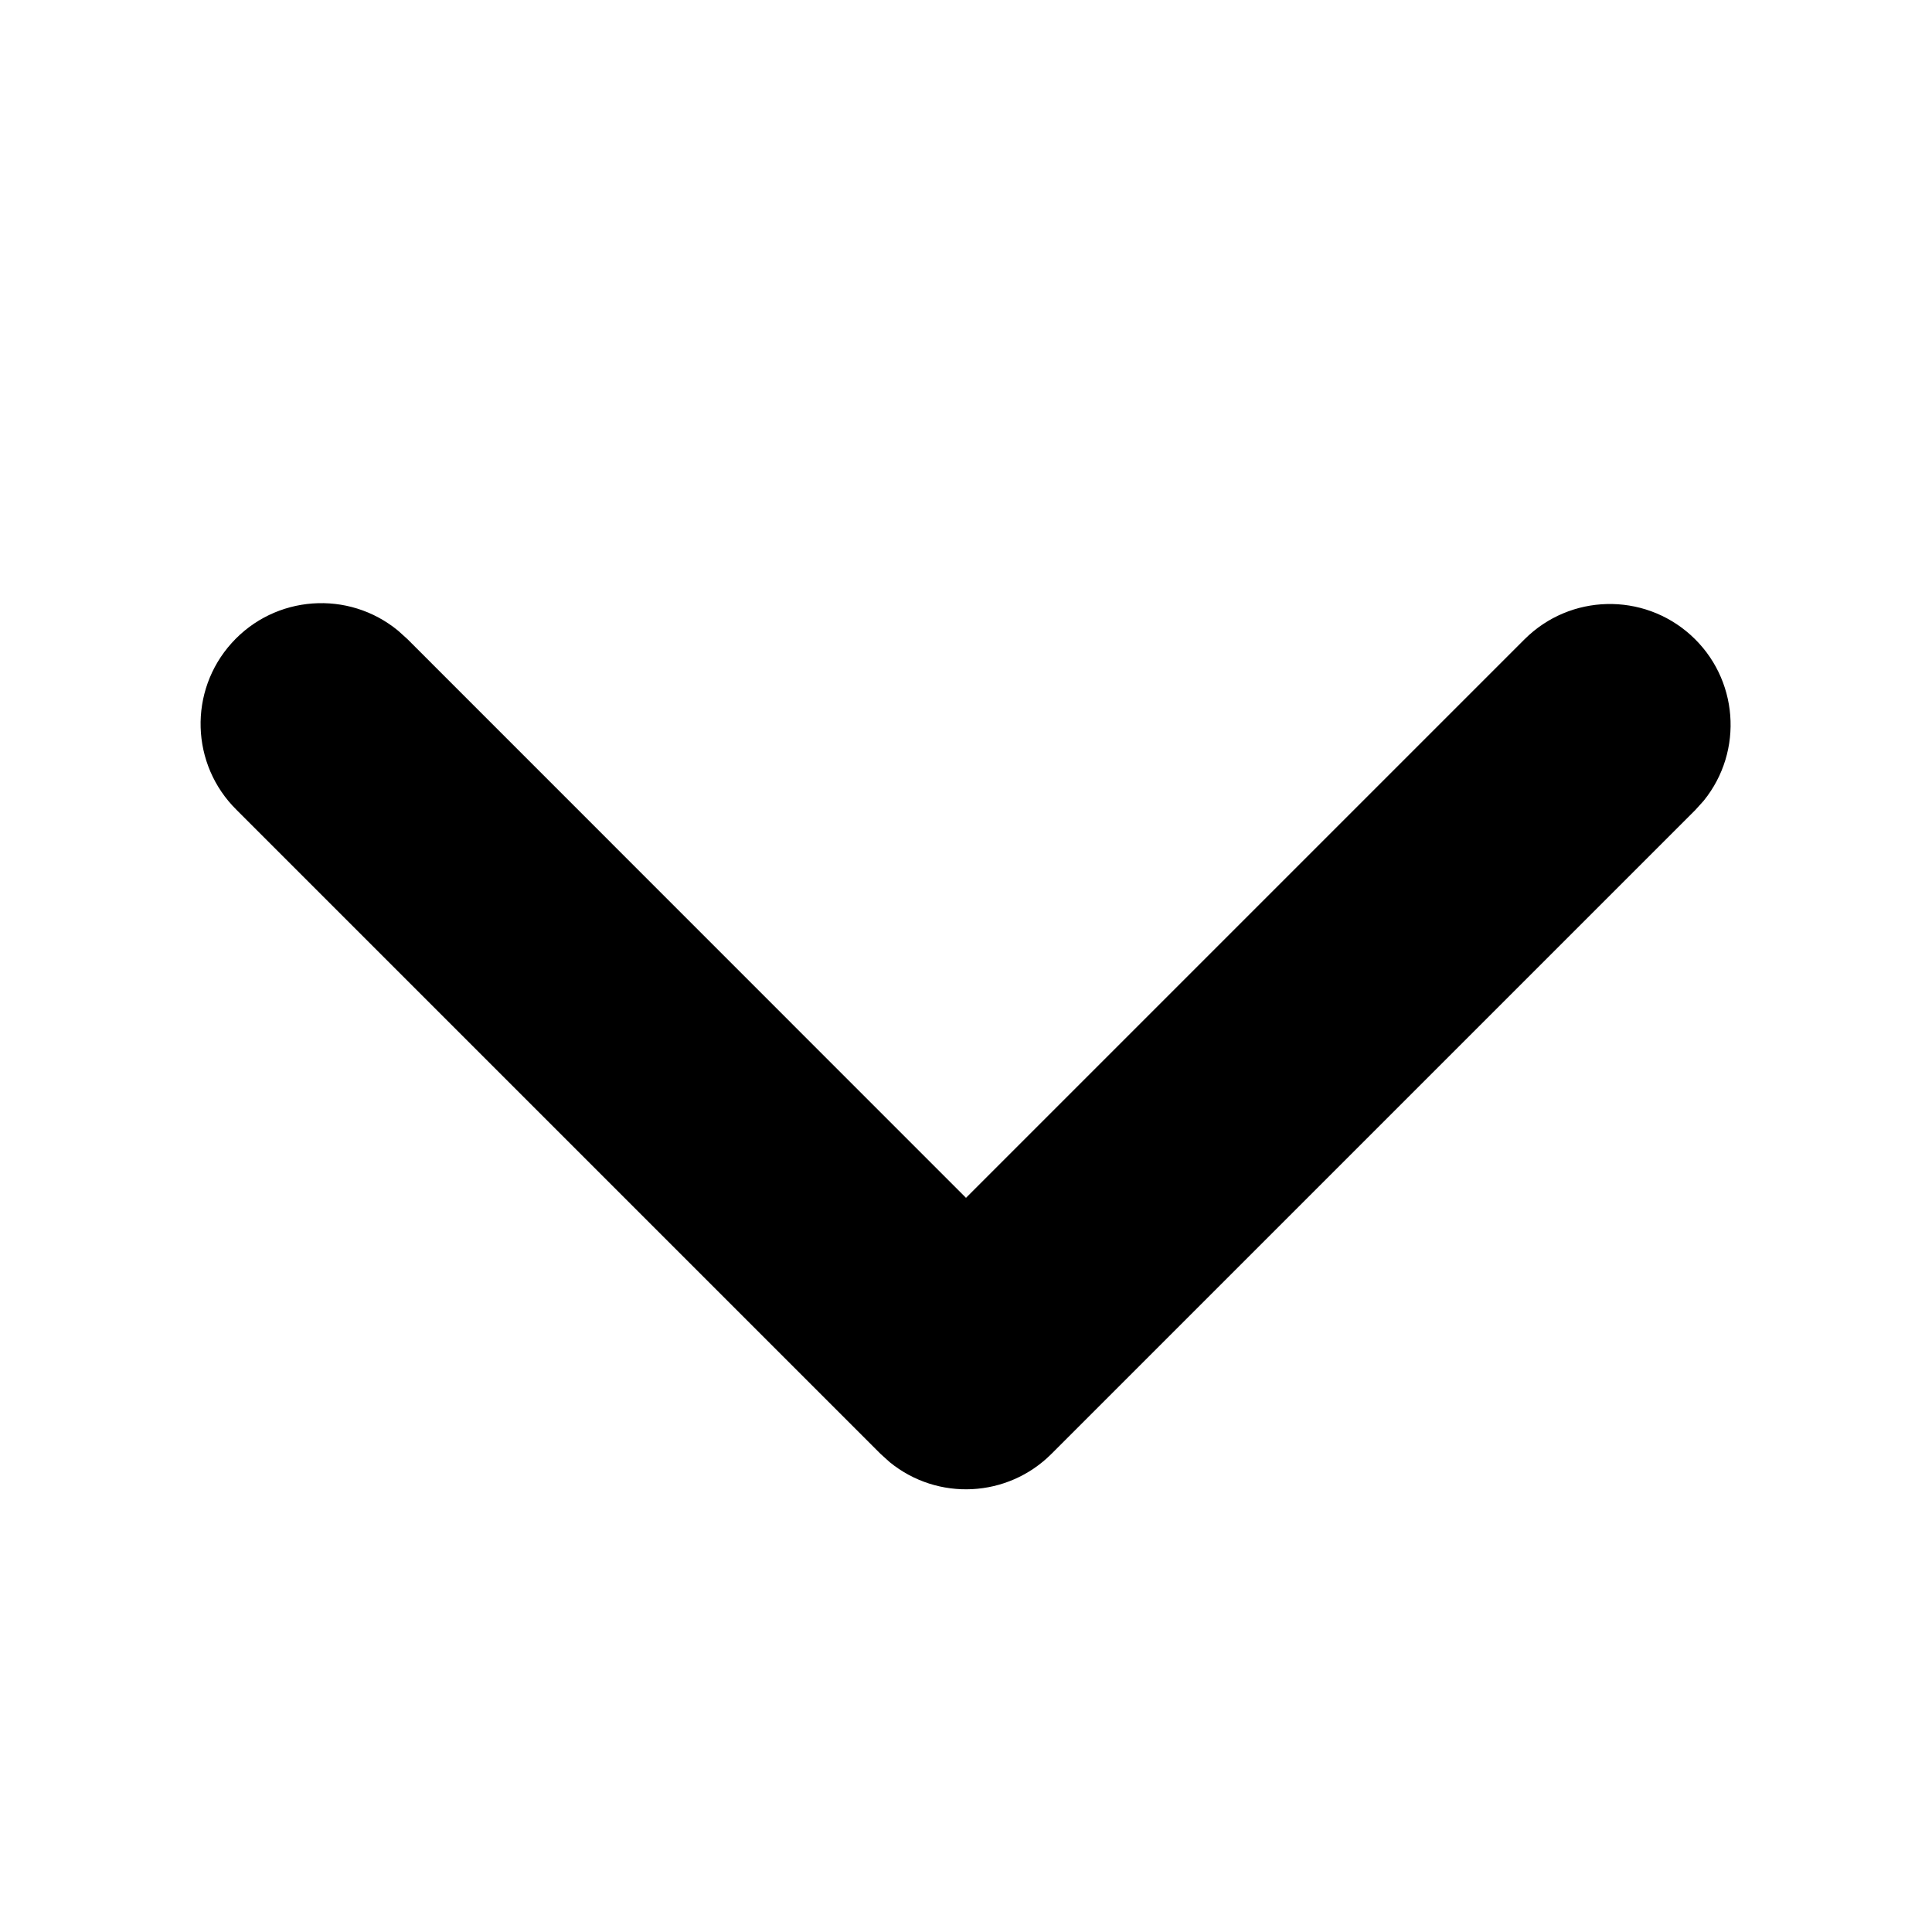
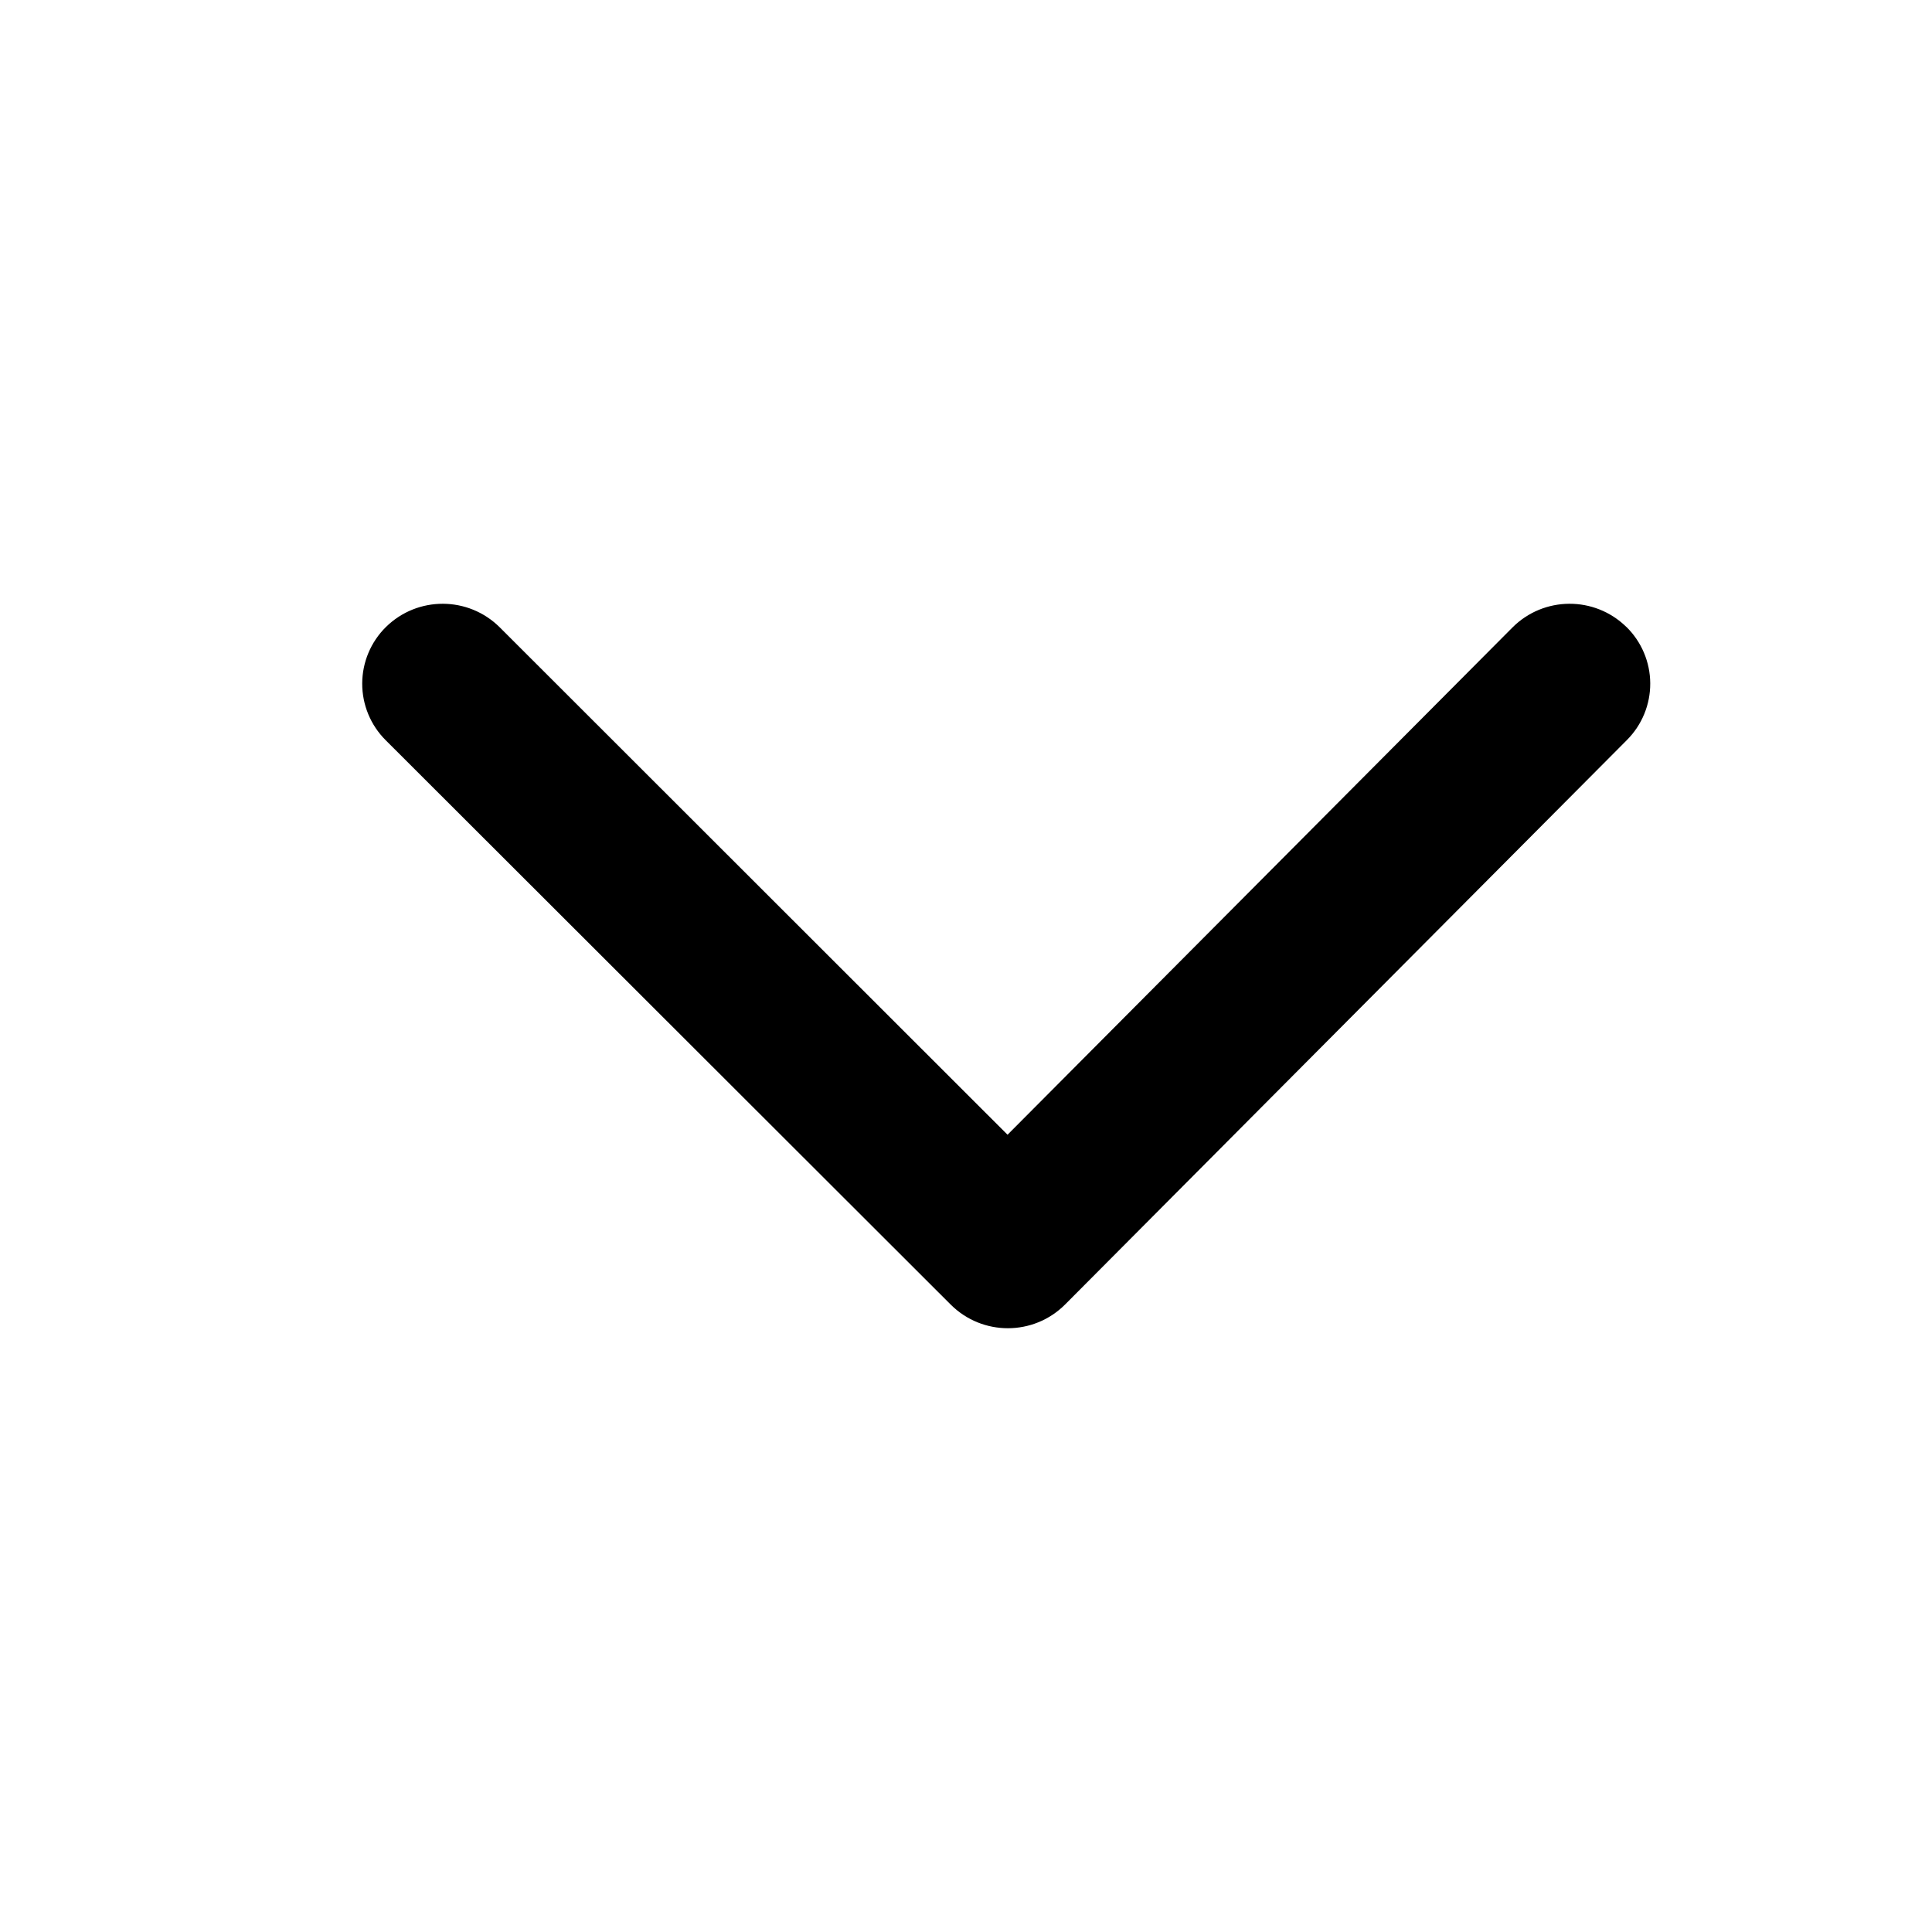
<svg xmlns="http://www.w3.org/2000/svg" width="24" height="24" viewBox="0 0 24 24">
-   <g fill-rule="evenodd">
-     <path fill="none" d="M0 0h24v24H0z" />
-     <path d="M18.94 7.94a1.5 1.5 0 012.224 2.007l-.103.114-8 8a1.5 1.5 0 01-2.008.103l-.114-.103-8-8a1.5 1.5 0 012.008-2.225l.114.103L12 14.88l6.94-6.94z" fill-rule="nonzero" />
-   </g>
+   <path d="M20.203 7.787a.989.989 0 01.008 1.405l-6.98 7.013a1.005 1.005 0 01-1.42.002L4.79 9.194a.99.99 0 01.004-1.405 1.005 1.005 0 011.414.004l6.308 6.303 6.272-6.301a1.005 1.005 0 011.414-.008z" fill="#000" fill-rule="nonzero" />
</svg>
